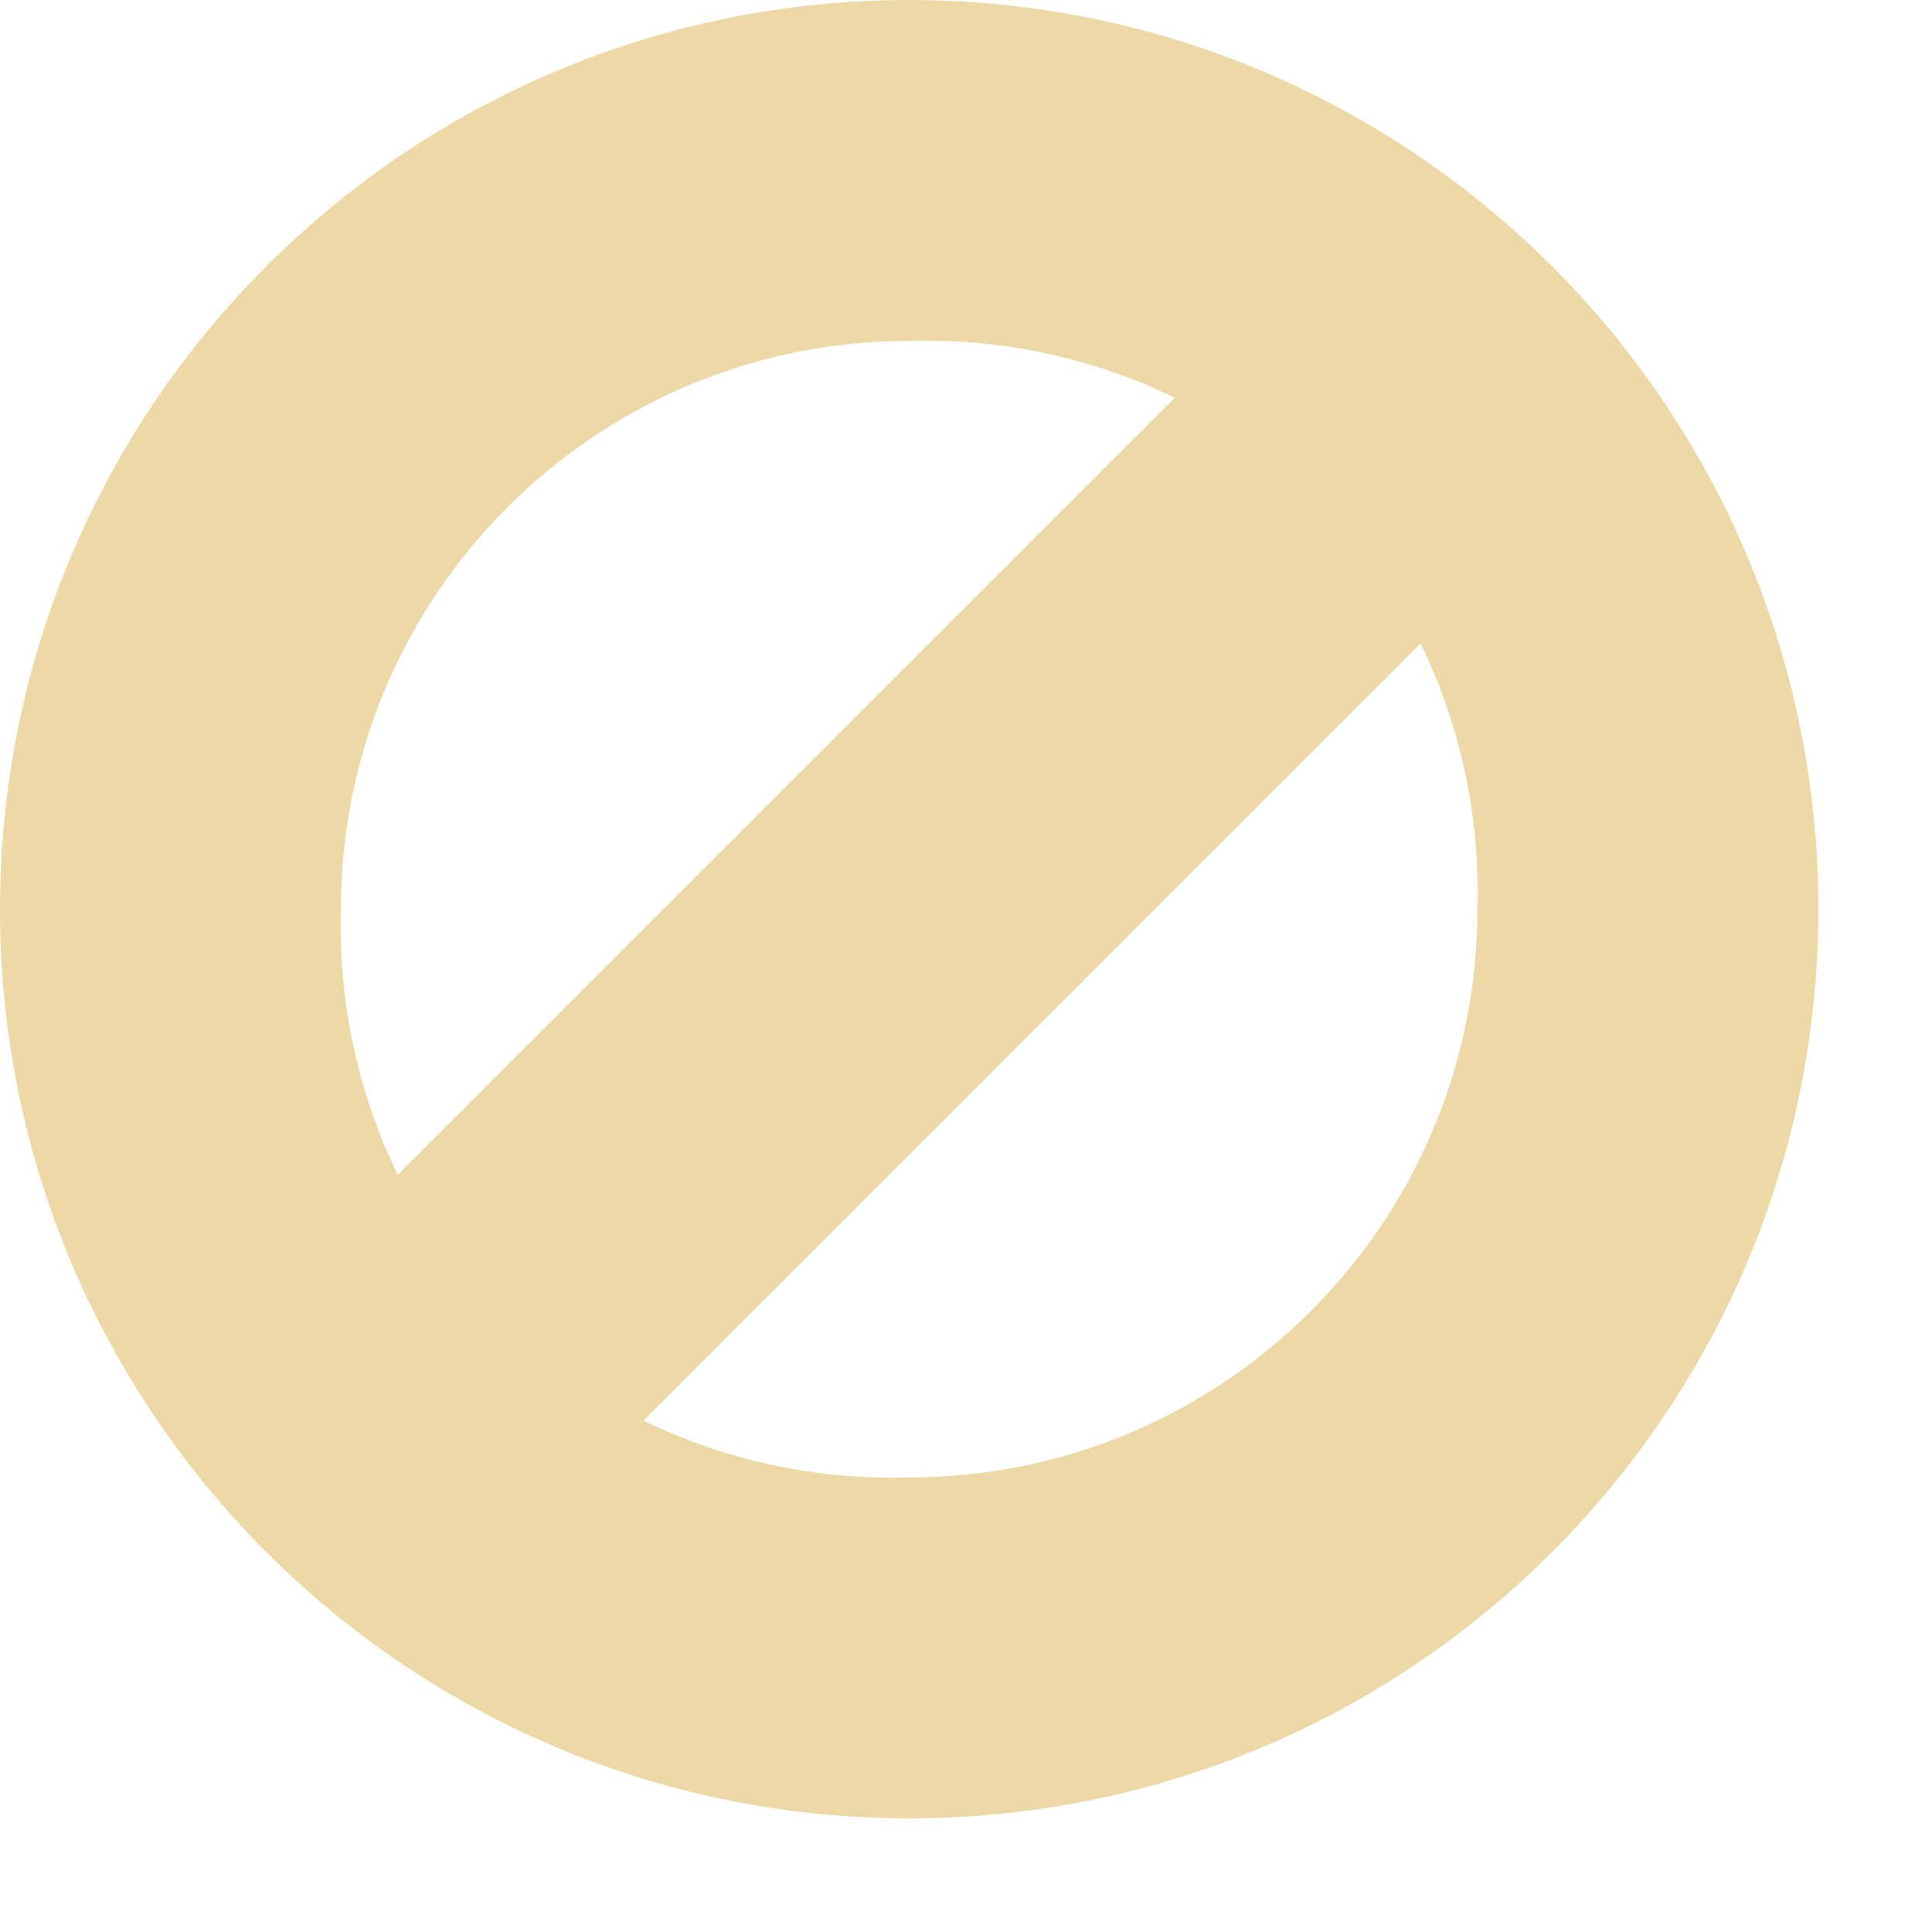
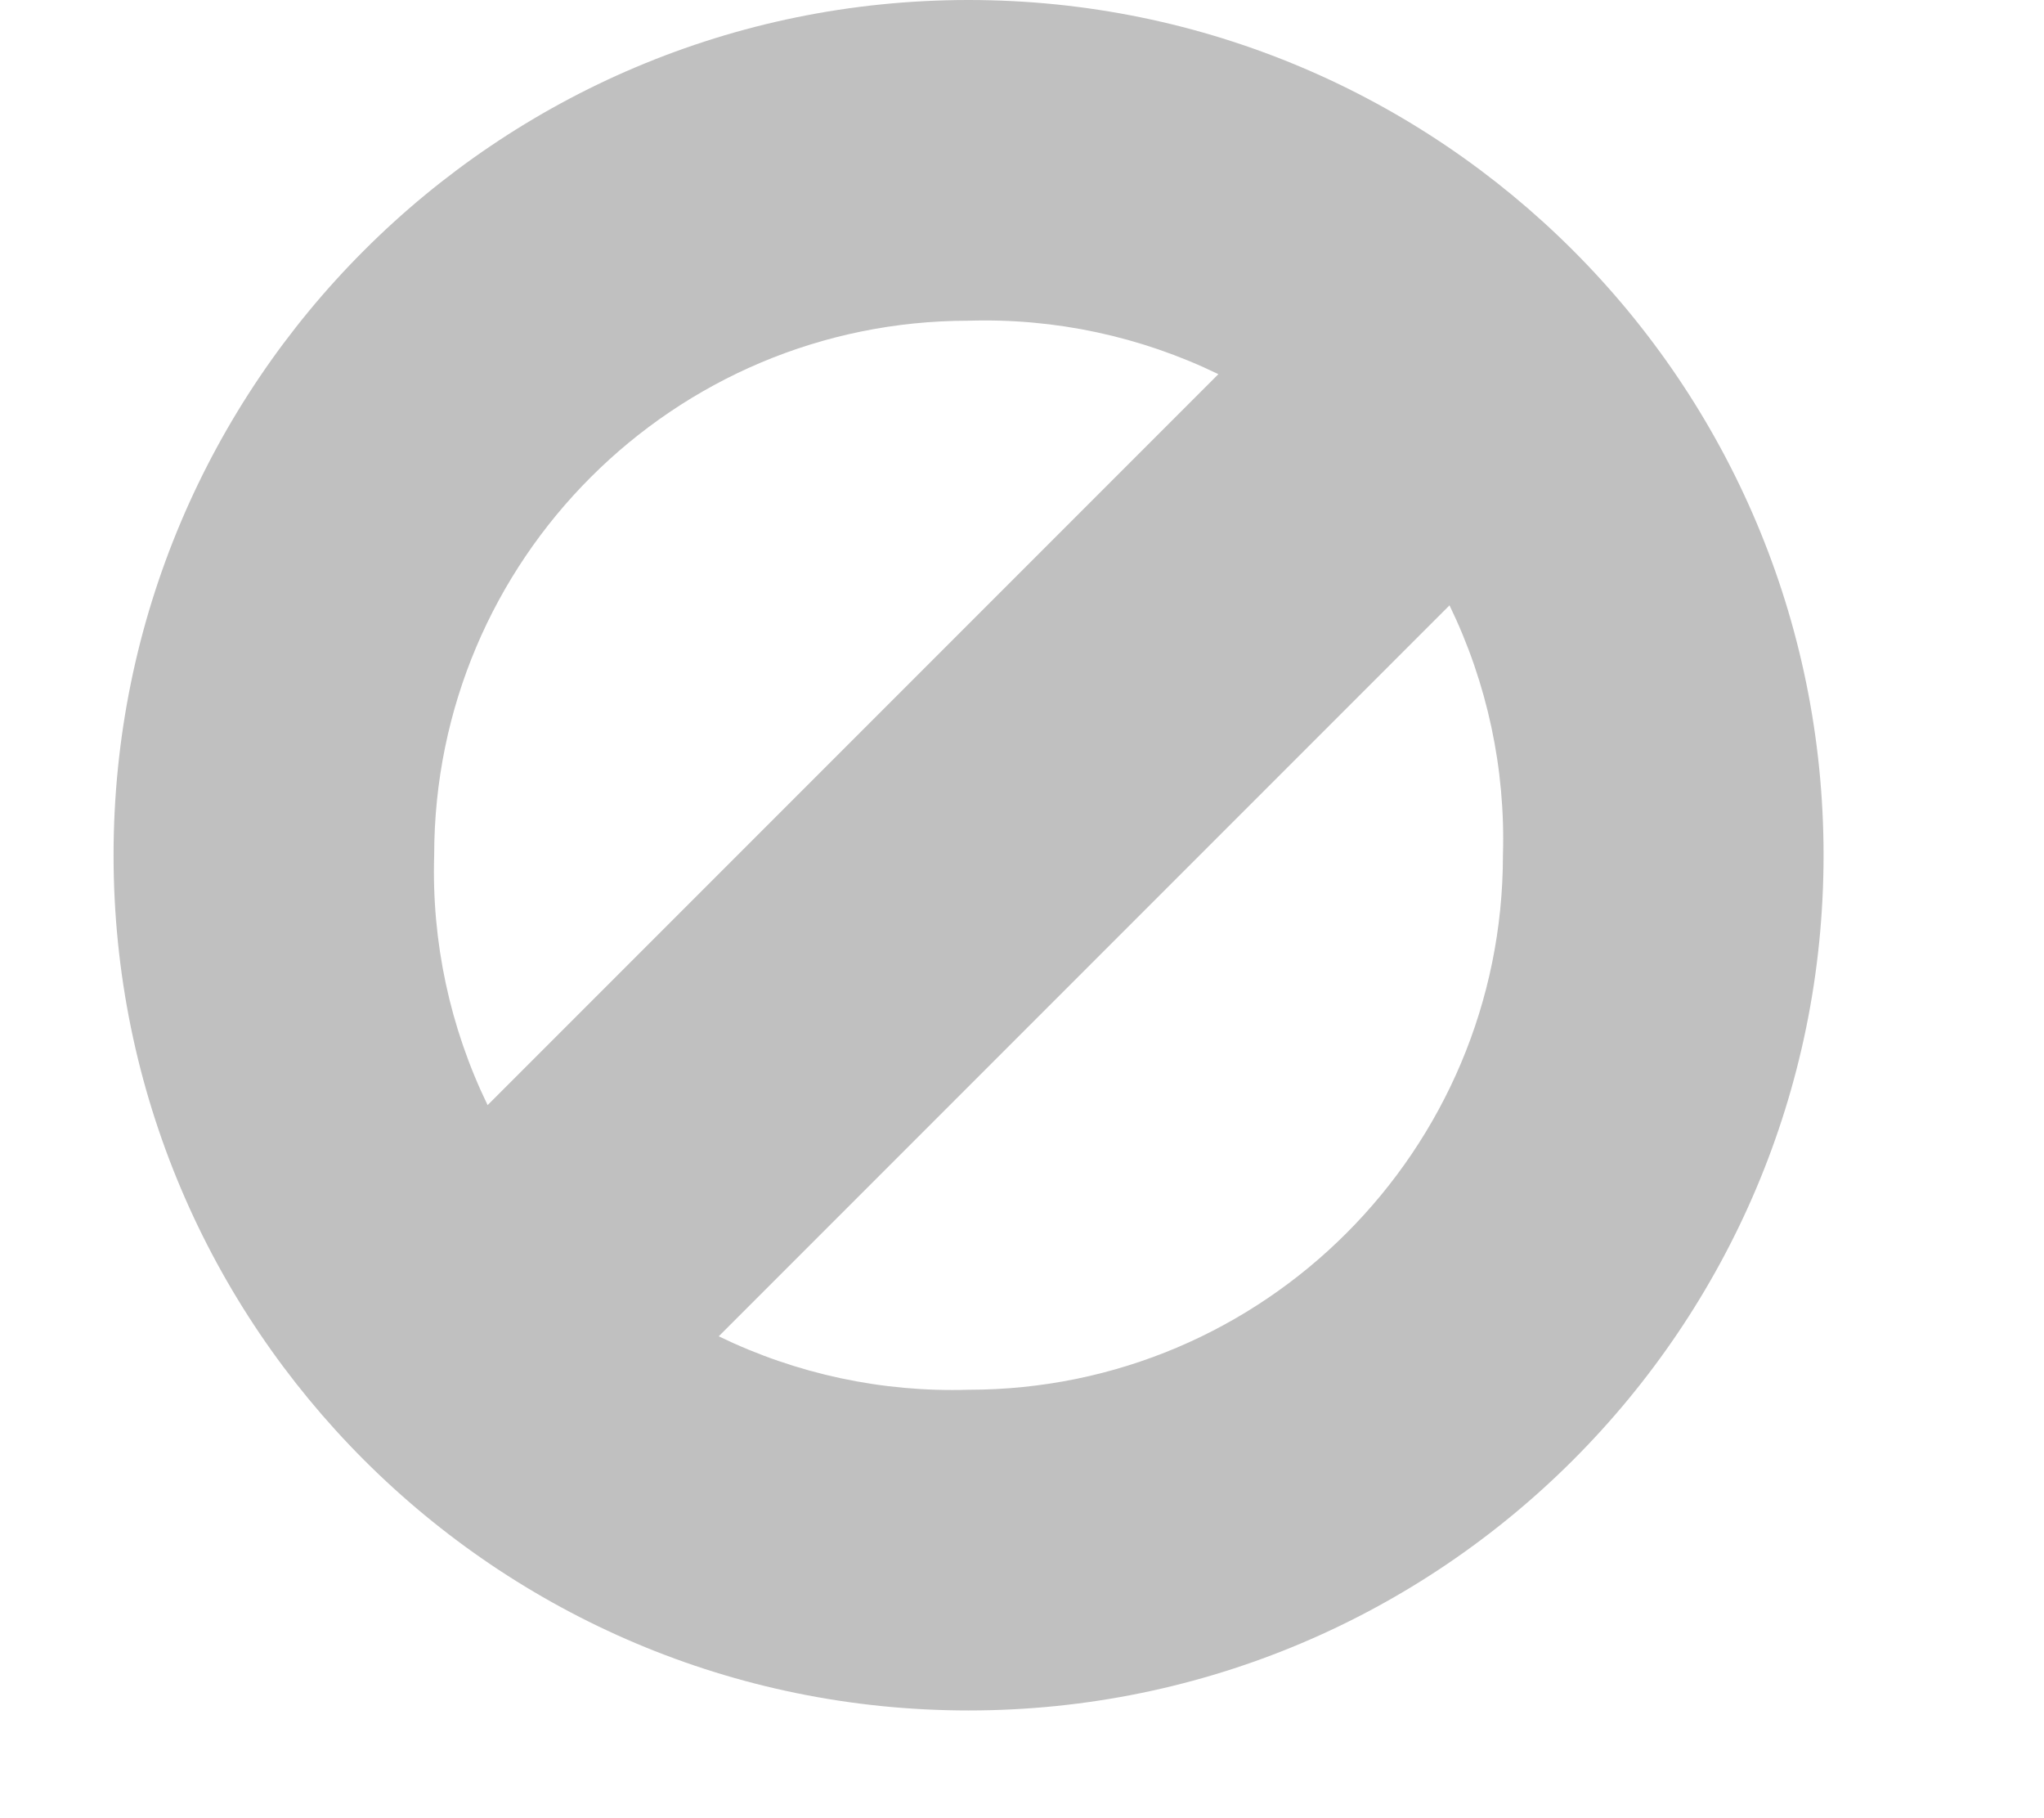
- <svg xmlns="http://www.w3.org/2000/svg" height="36" fill="#EDD9A8" id="no" viewBox="0 0 34 34" width="36">
+ <svg xmlns="http://www.w3.org/2000/svg" height="32px" fill="#C0C0C0" id="no" viewBox="0 0 34 34" width="36">
  <path d=" M16 0 A16 16 0 0 0 0 16 A16 16 0 0 0 16 32 A16 16 0 0 0 32 16 A16 16 0 0 0 16 0 M16 6 A10 10 0 0 1 20.675 7 L7 20.675 A10 10 0 0 1 6 16 A10 10 0 0 1 16 6 M26 16 A10 10 0 0 1 16 26 A10 10 0 0 1 11.325 25 L25 11.325 A10 10 0 0 1 26 16 " />
</svg>
